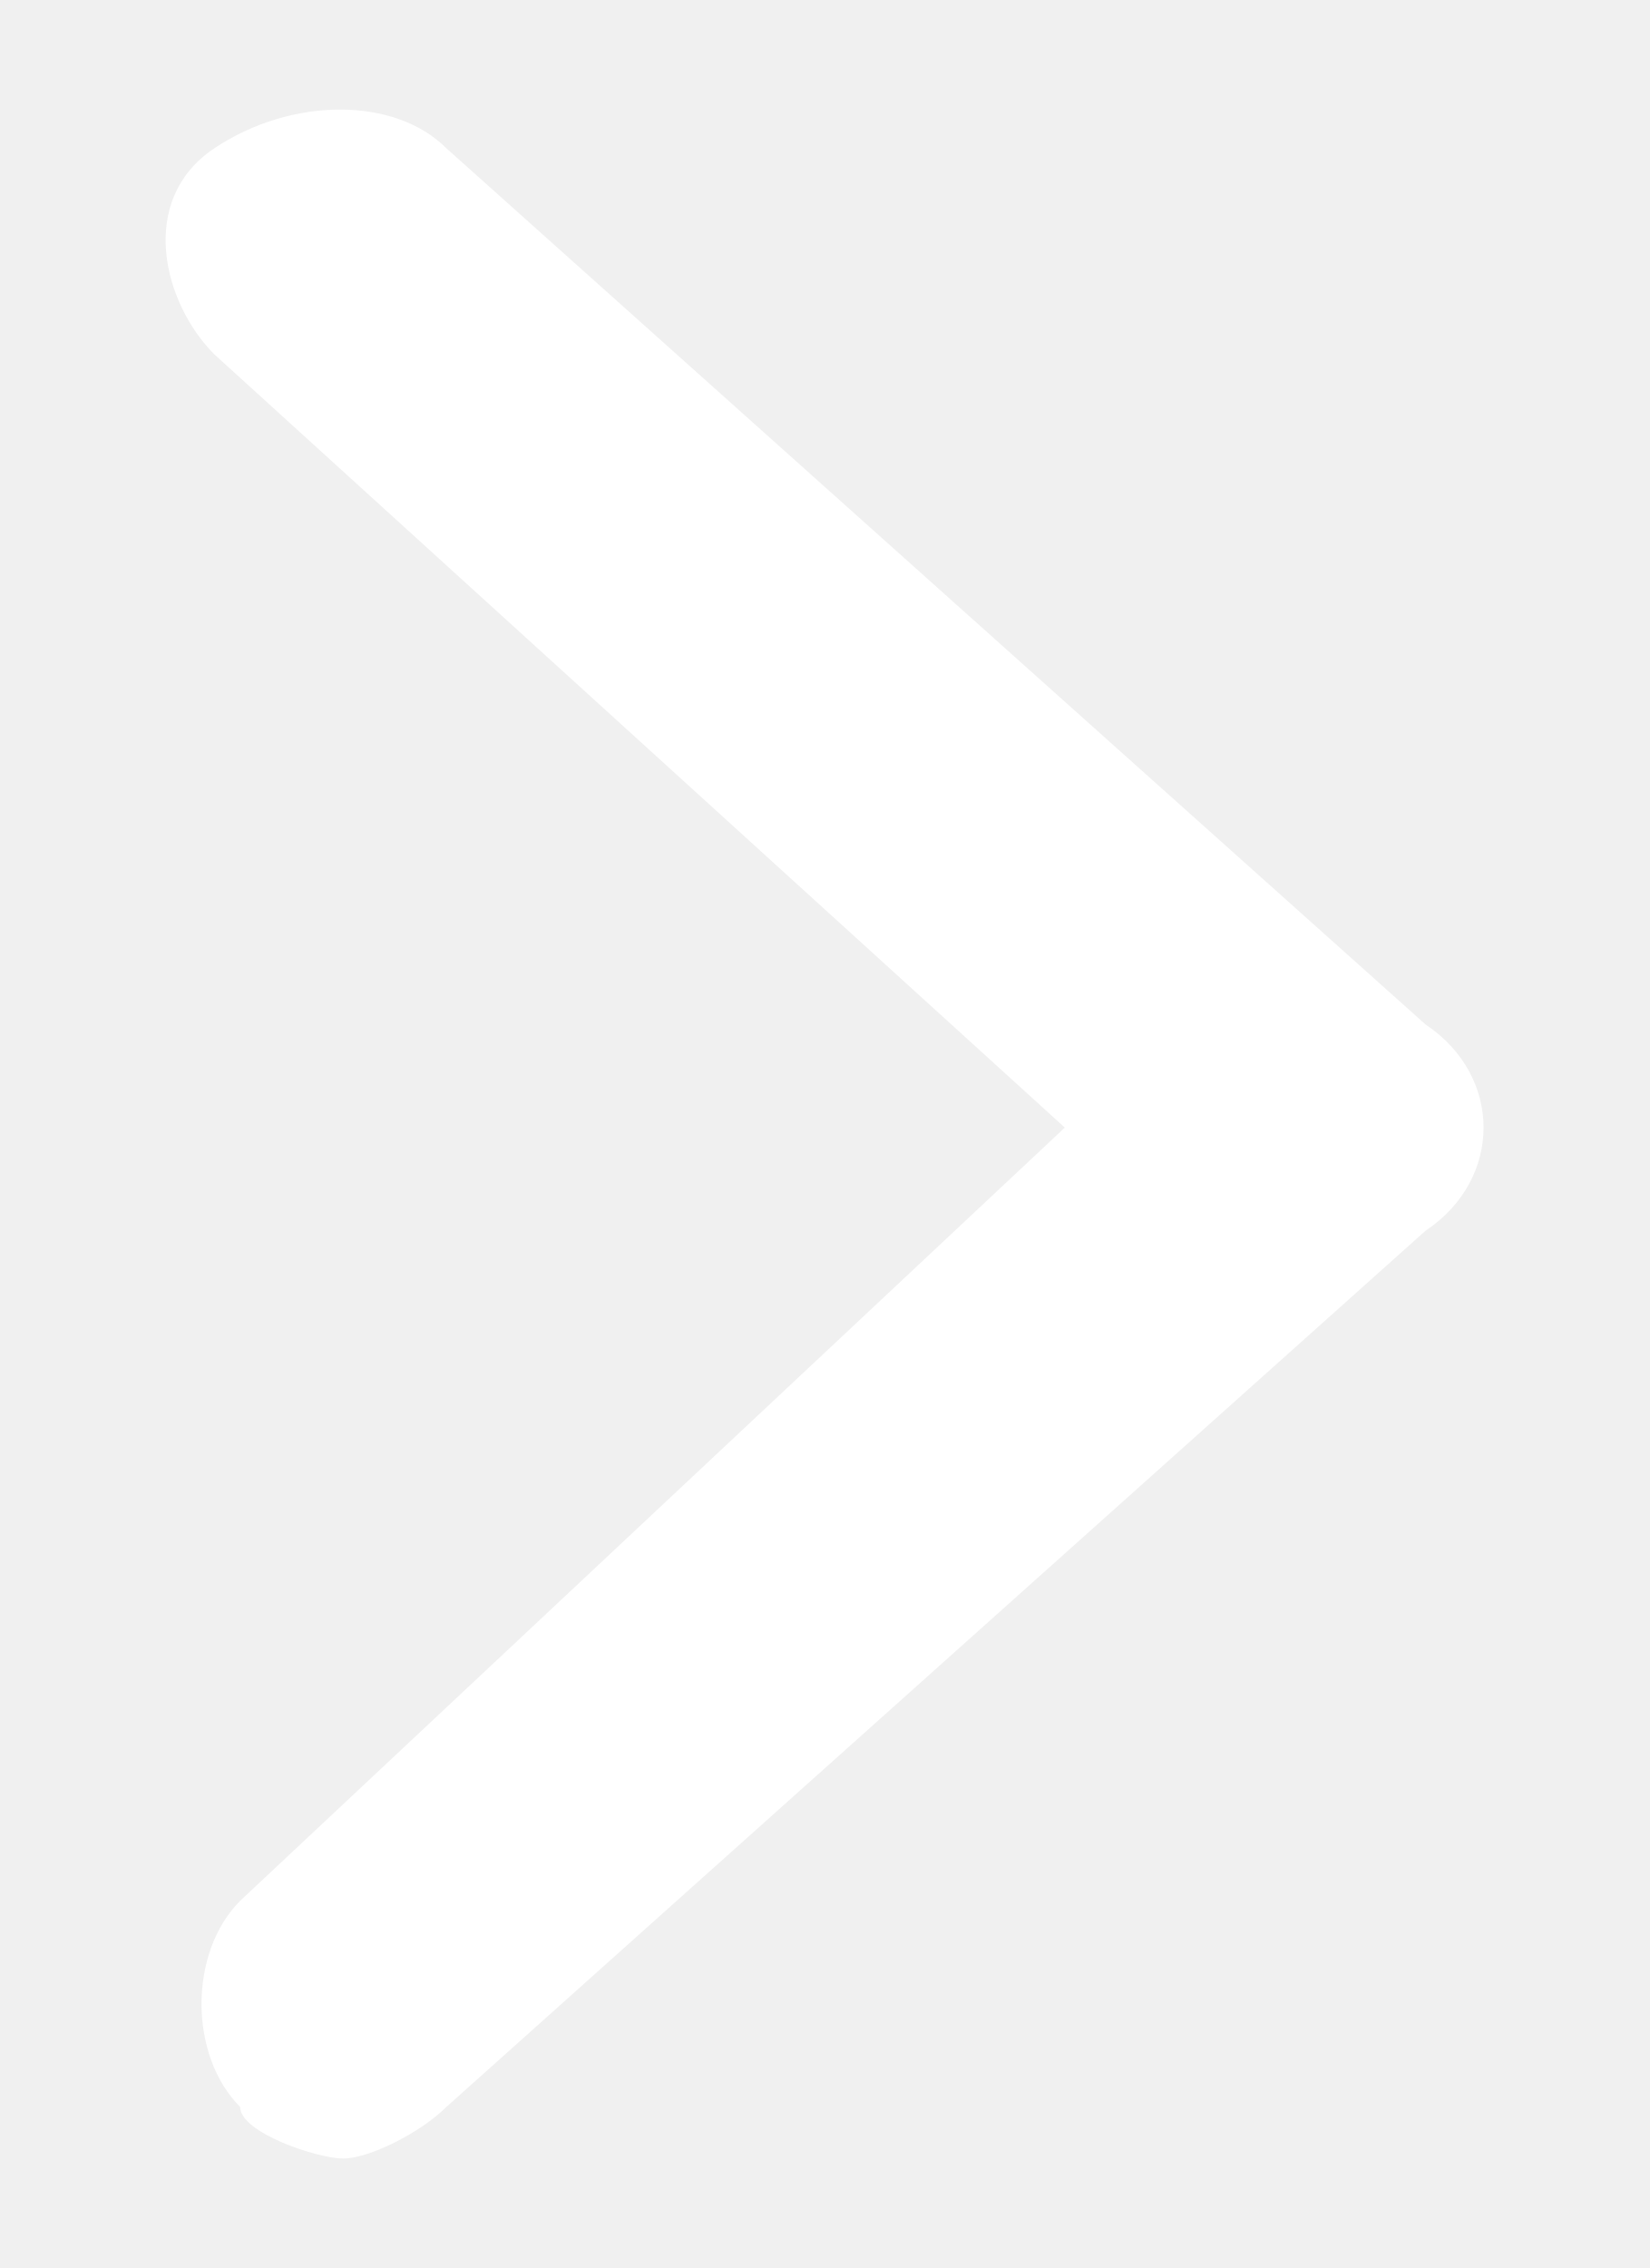
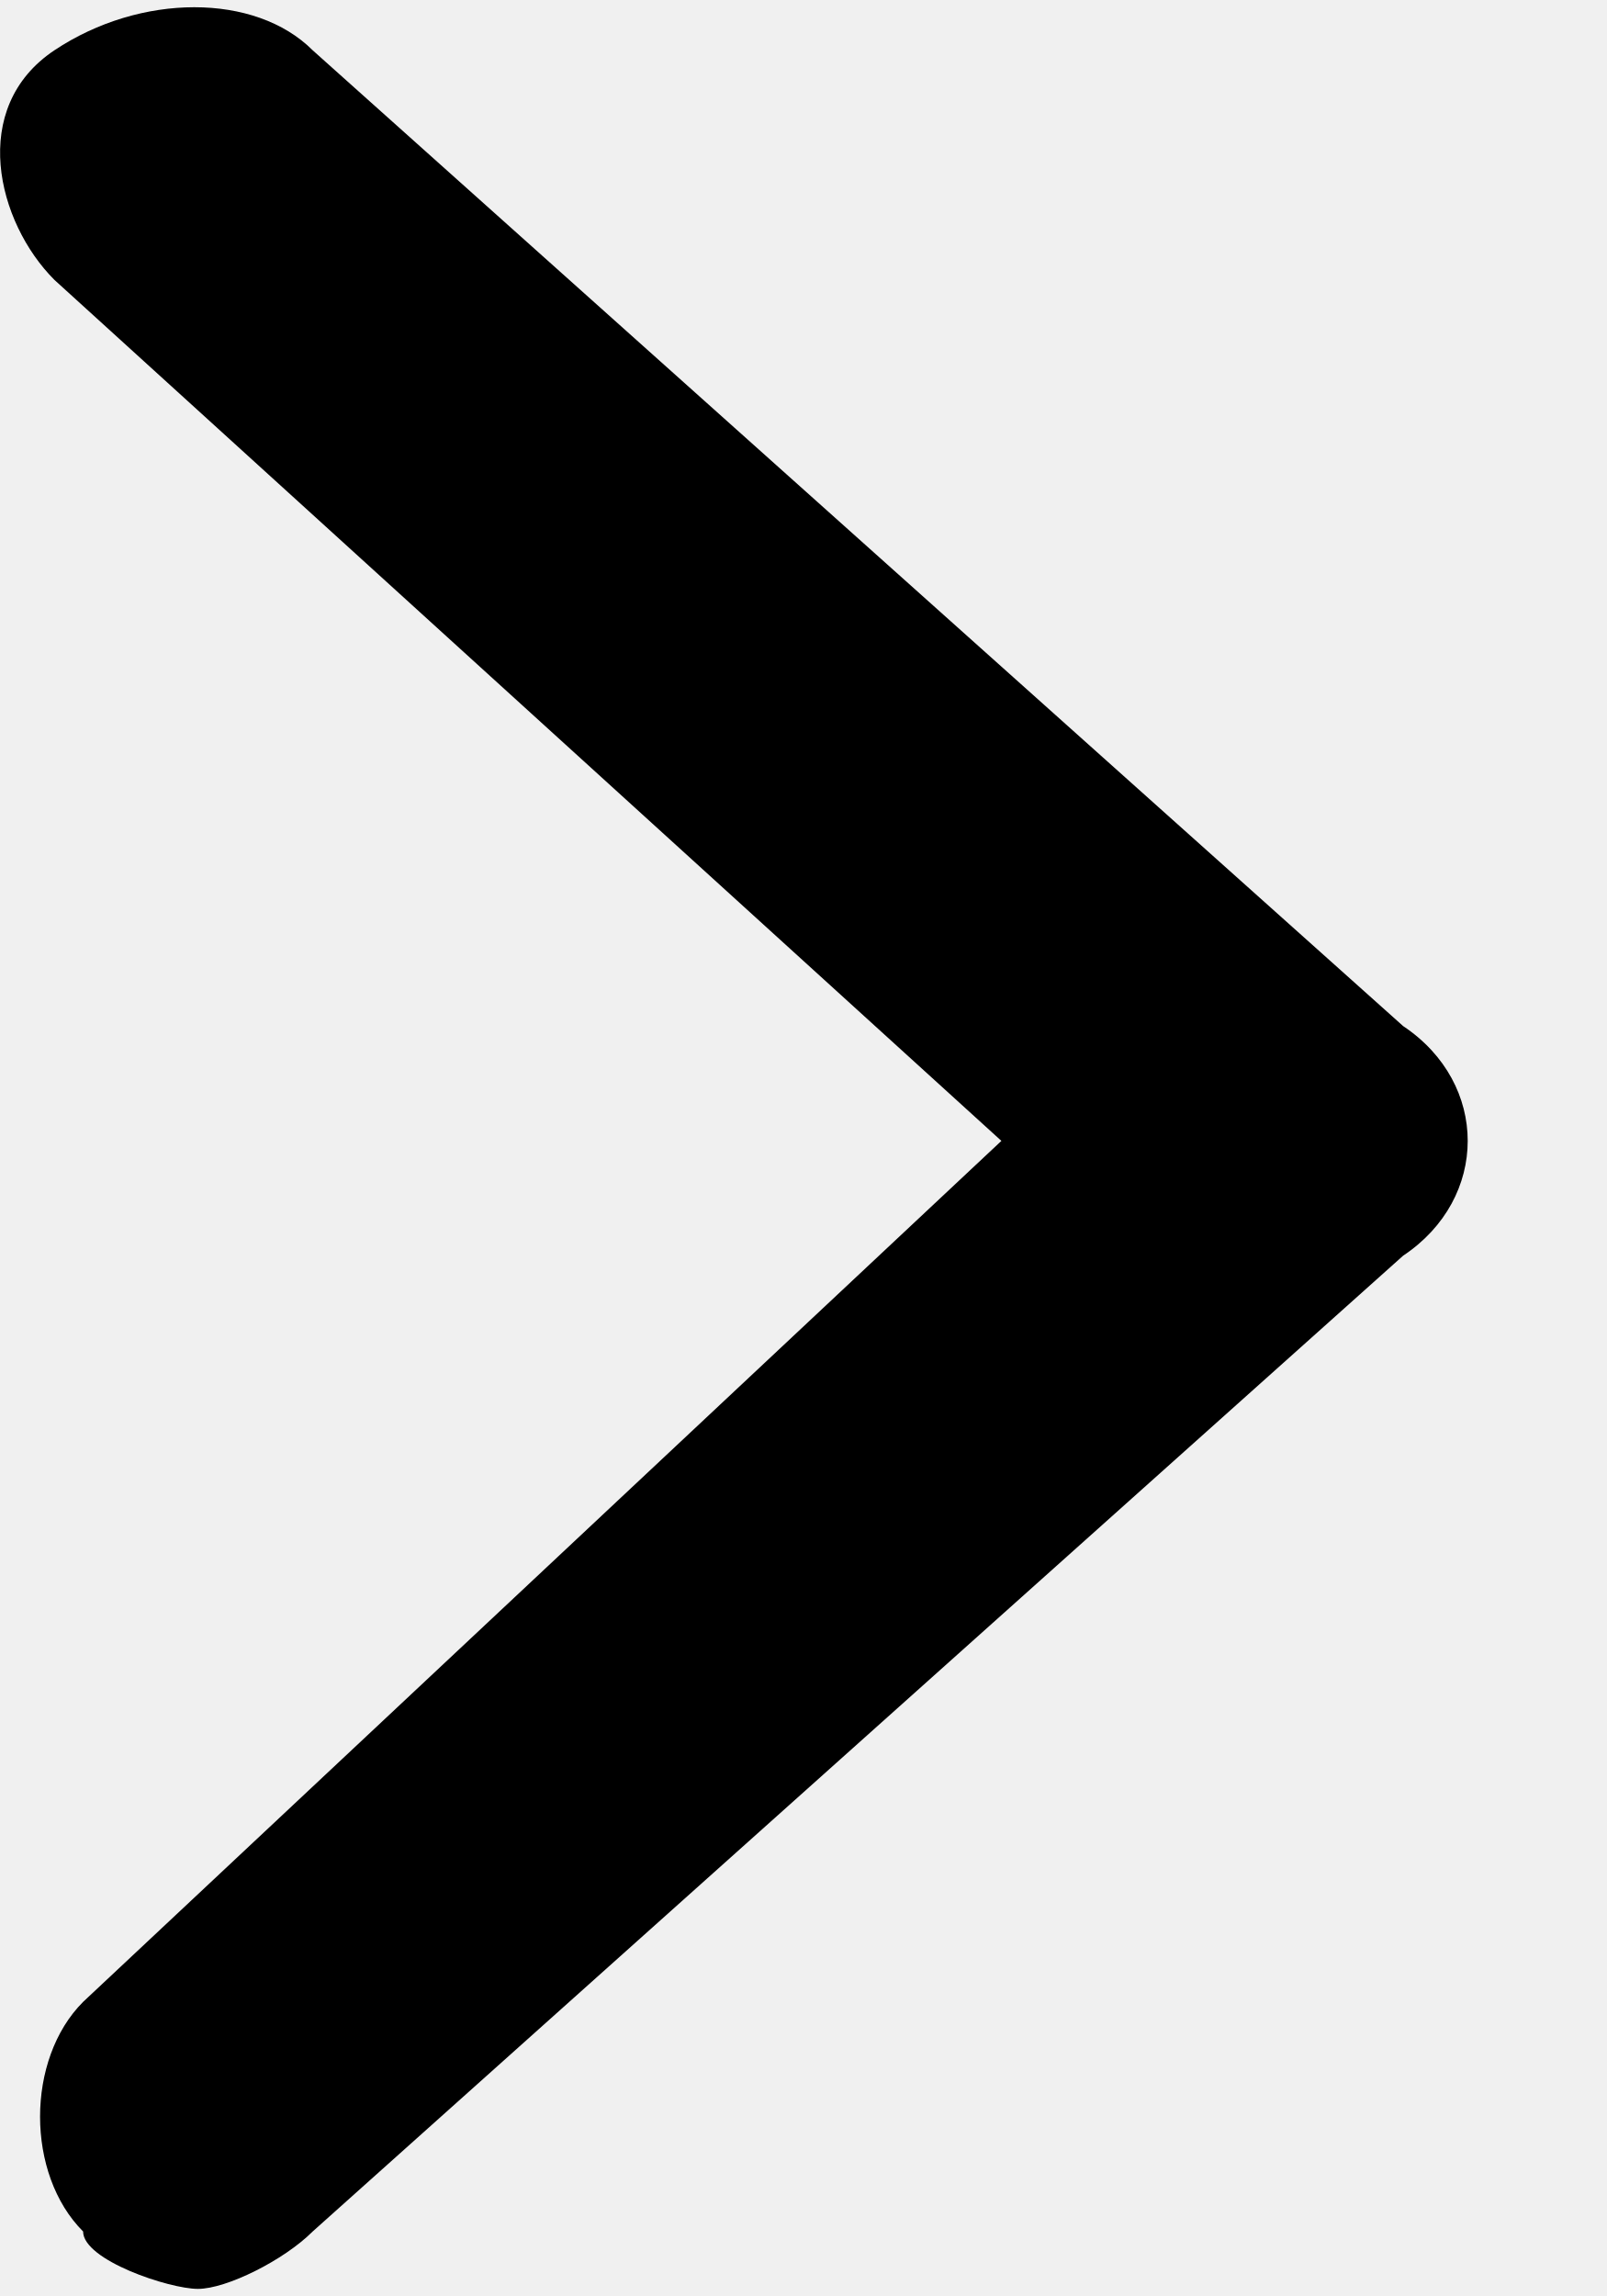
- <svg xmlns="http://www.w3.org/2000/svg" width="8" height="11" viewBox="0 0 8 11" fill="none">
-   <path d="M6.915 4.969L2.165 0.719C1.915 0.469 1.415 0.469 1.04 0.719C0.665 0.969 0.79 1.469 1.04 1.719L5.165 5.469L1.165 9.219C0.915 9.469 0.915 9.969 1.165 10.219C1.165 10.344 1.54 10.469 1.665 10.469C1.79 10.469 2.04 10.344 2.165 10.219L6.915 5.969C7.29 5.719 7.29 5.219 6.915 4.969Z" fill="white" />
+ <svg xmlns="http://www.w3.org/2000/svg" width="7" height="10" viewBox="0 0 7 10" fill="none">
+   <path d="M6.112 4.469L1.362 0.219C1.112 -0.031 0.612 -0.031 0.237 0.219C-0.138 0.469 -0.013 0.969 0.237 1.219L4.362 4.969L0.362 8.719C0.112 8.969 0.112 9.469 0.362 9.719C0.362 9.844 0.737 9.969 0.862 9.969C0.987 9.969 1.237 9.844 1.362 9.719L6.112 5.469C6.487 5.219 6.487 4.719 6.112 4.469Z" fill="black" />
</svg>
